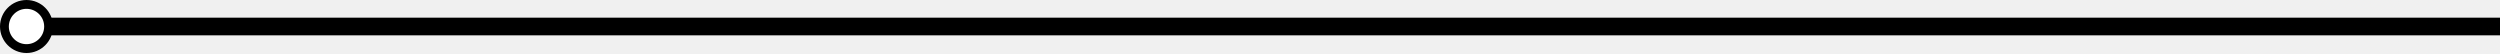
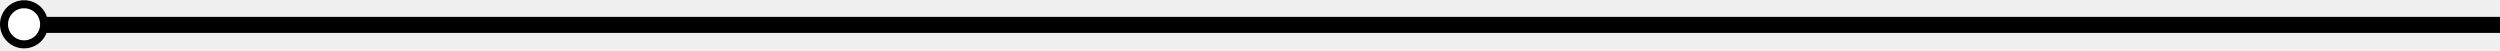
- <svg xmlns="http://www.w3.org/2000/svg" width="849" height="18" viewBox="0 0 849 18" fill="none">
-   <line x1="9" y1="9" x2="849" y2="9" stroke="black" stroke-width="6" />
-   <circle cx="9" cy="9" r="7.5" fill="white" stroke="black" stroke-width="3" />
+ <svg xmlns="http://www.w3.org/2000/svg" width="935" height="19" viewBox="0 0 935 19" fill="none">
+   <line x1="9.912" y1="9.304" x2="935" y2="9.304" stroke="black" stroke-width="6" />
+   <circle cx="9" cy="9.088" r="7.5" fill="white" stroke="black" stroke-width="3" />
</svg>
